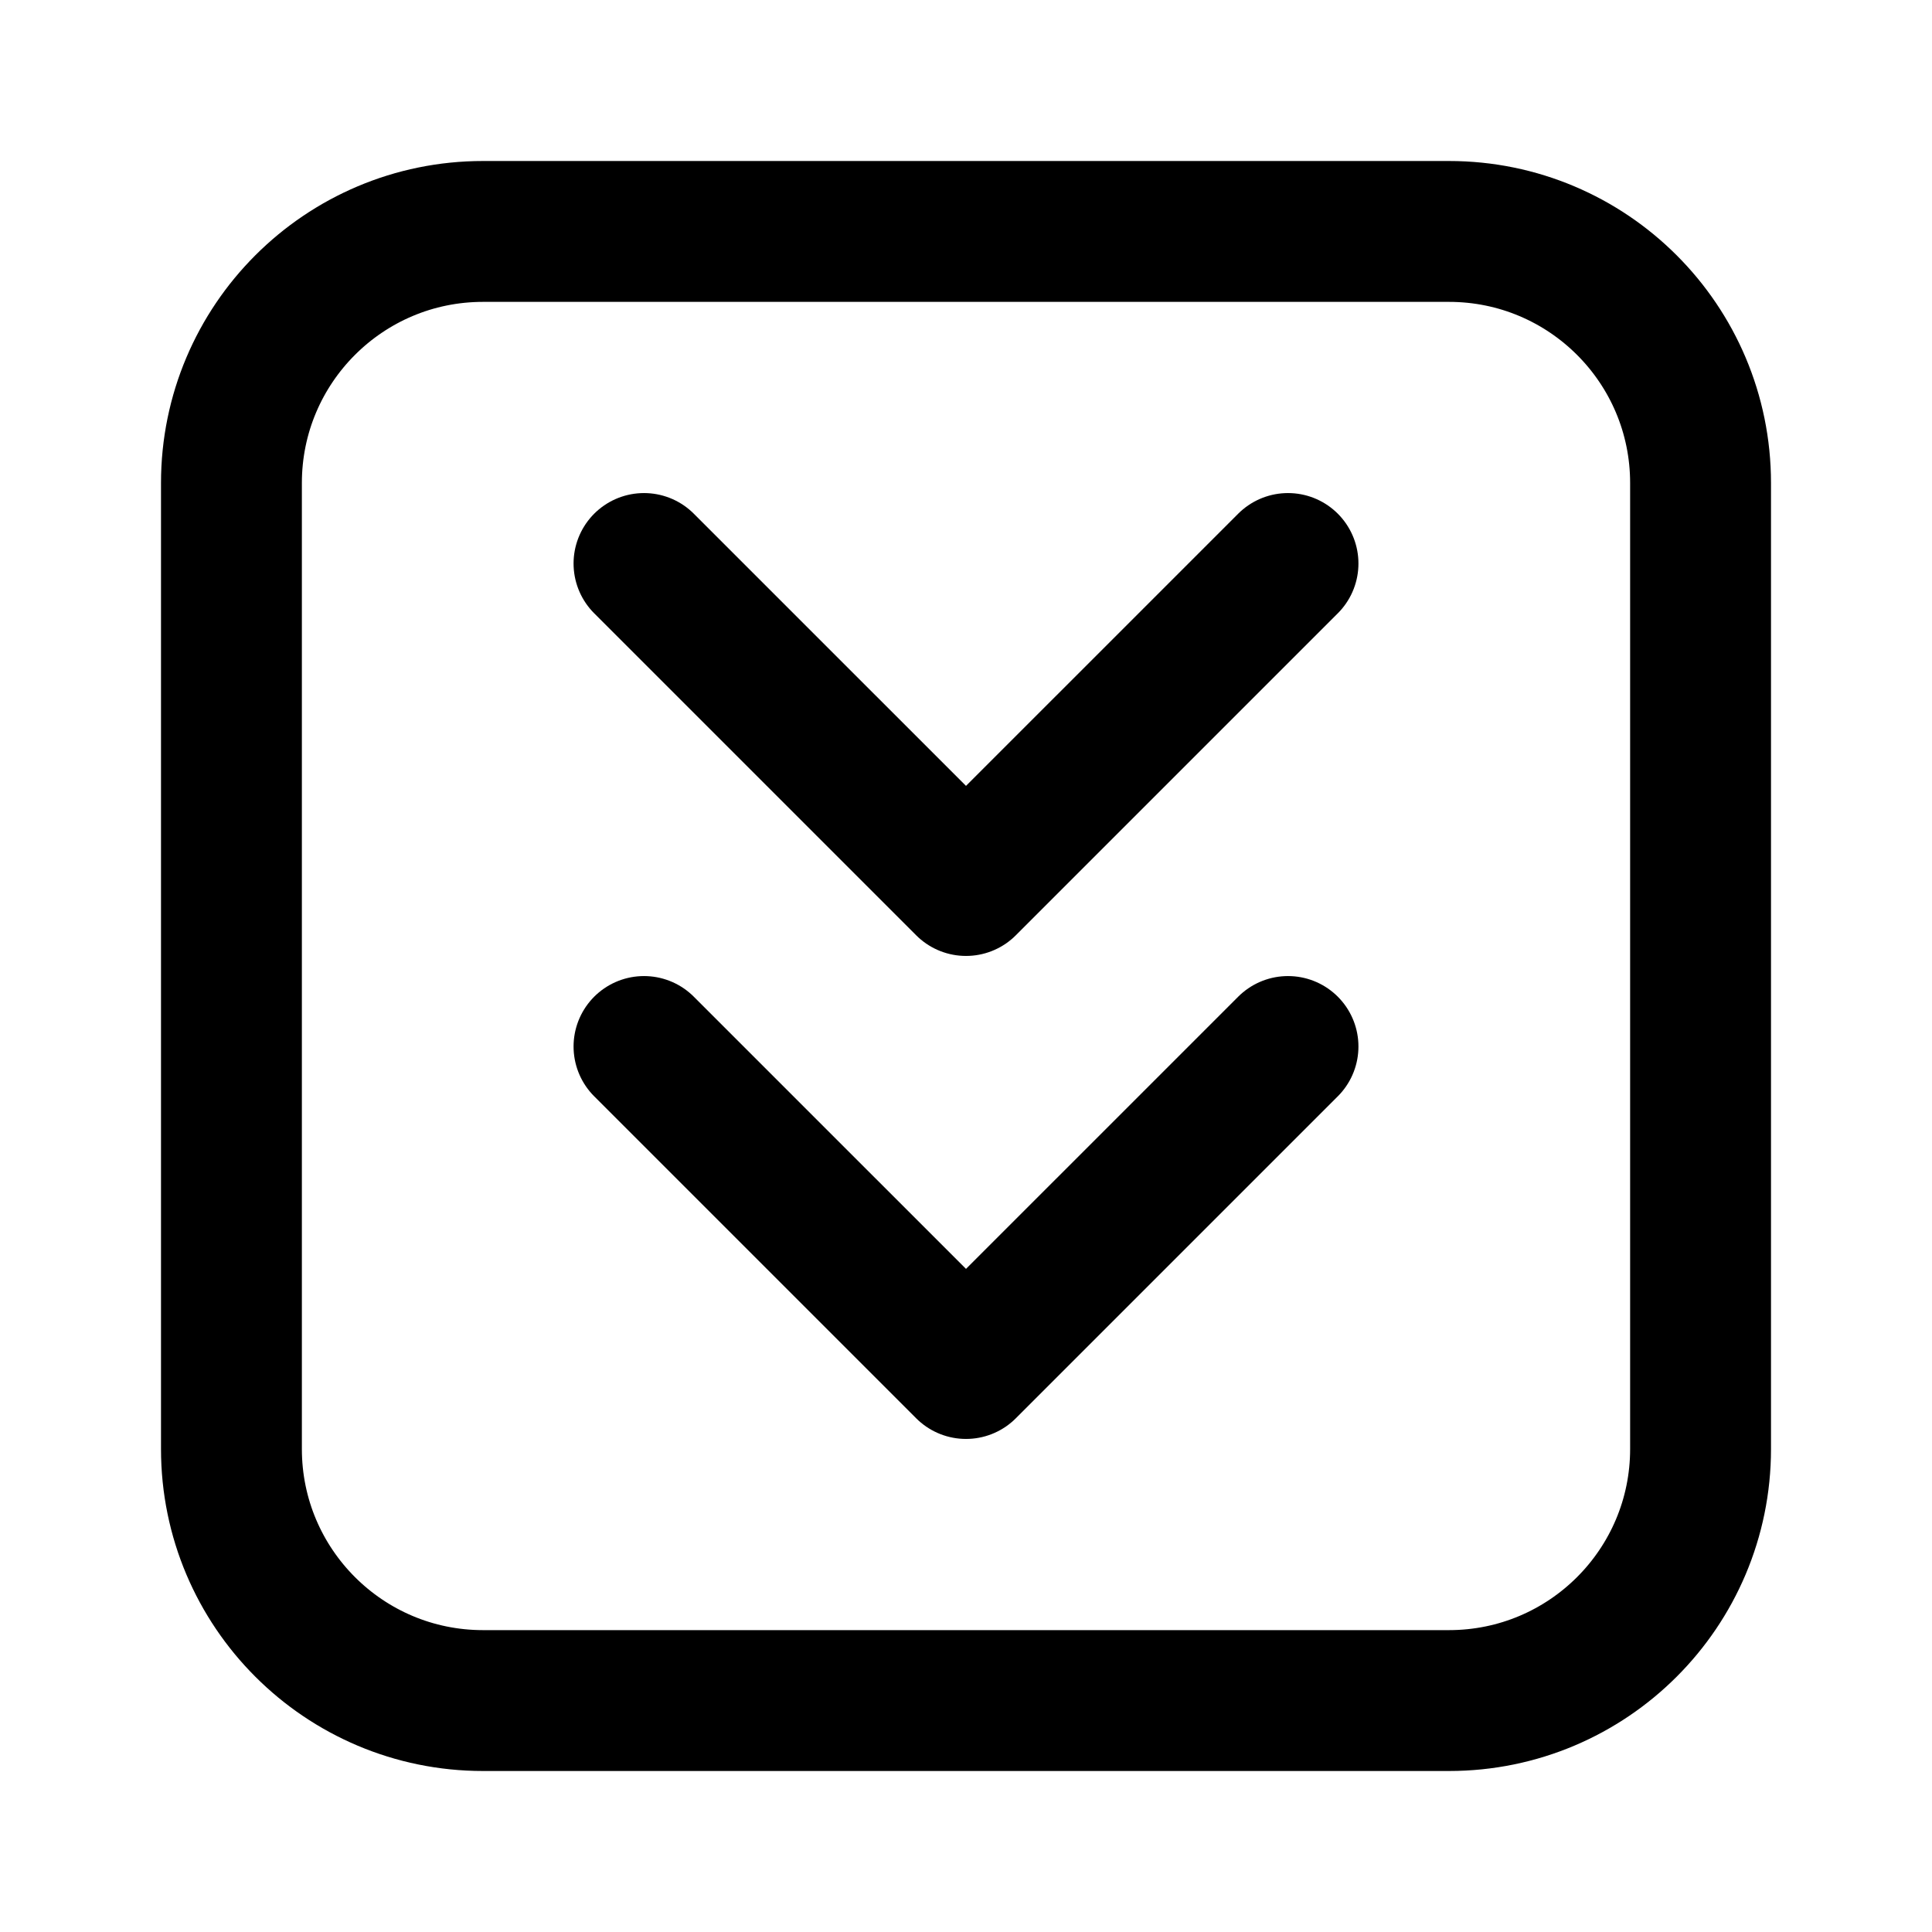
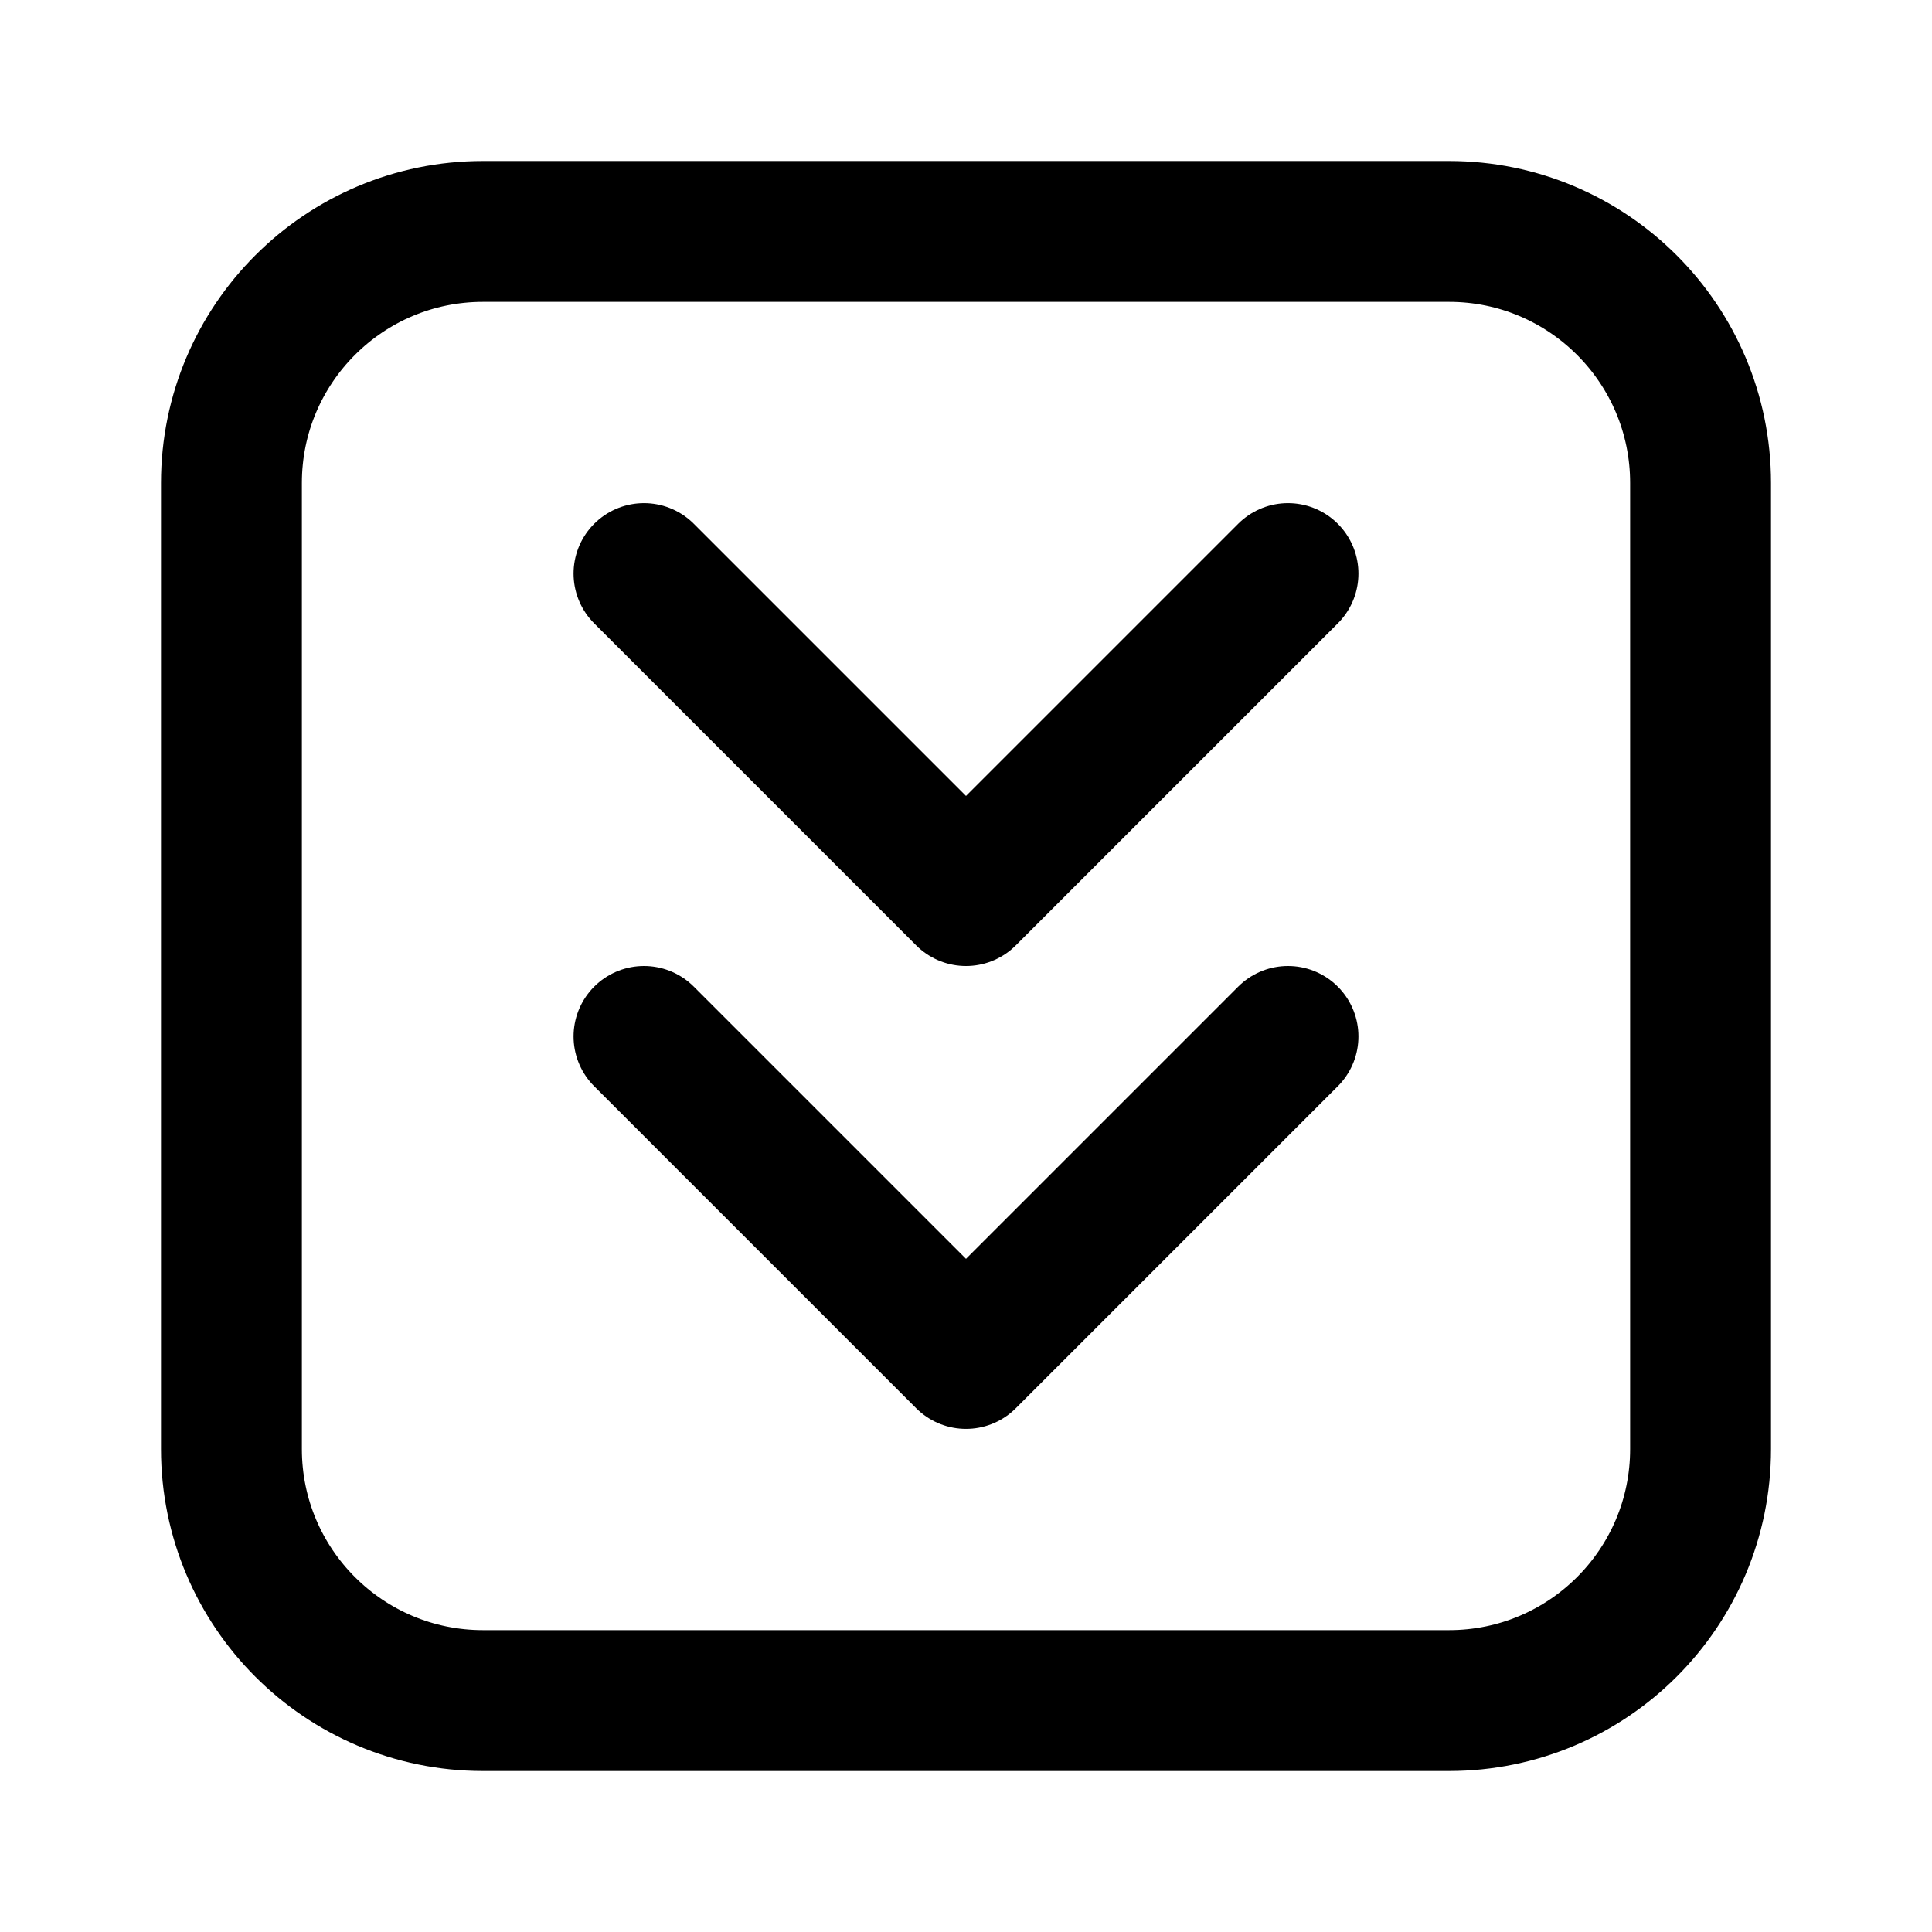
<svg xmlns="http://www.w3.org/2000/svg" viewBox="0 0 24 24" fill="none" stroke="currentColor" stroke-width="1.75" stroke-linecap="round" stroke-linejoin="round">
  <g data-part="body">
    <path d="M6 2.875 H18 A3.125 3.125 0 0 1 21.125 6 V18 A3.125 3.125 0 0 1 18 21.125 H6 A3.125 3.125 0 0 1 2.875 18 V6 A3.125 3.125 0 0 1 6 2.875 Z" />
-     <path d="M16 13 L12 17 L8 13 M16 7 L12 11 L8 7" />
+     <path d="M16 12.875 L12 16.875 L8 12.875 M16 7.125 L12 11.125 L8 7.125" />
  </g>
</svg>
